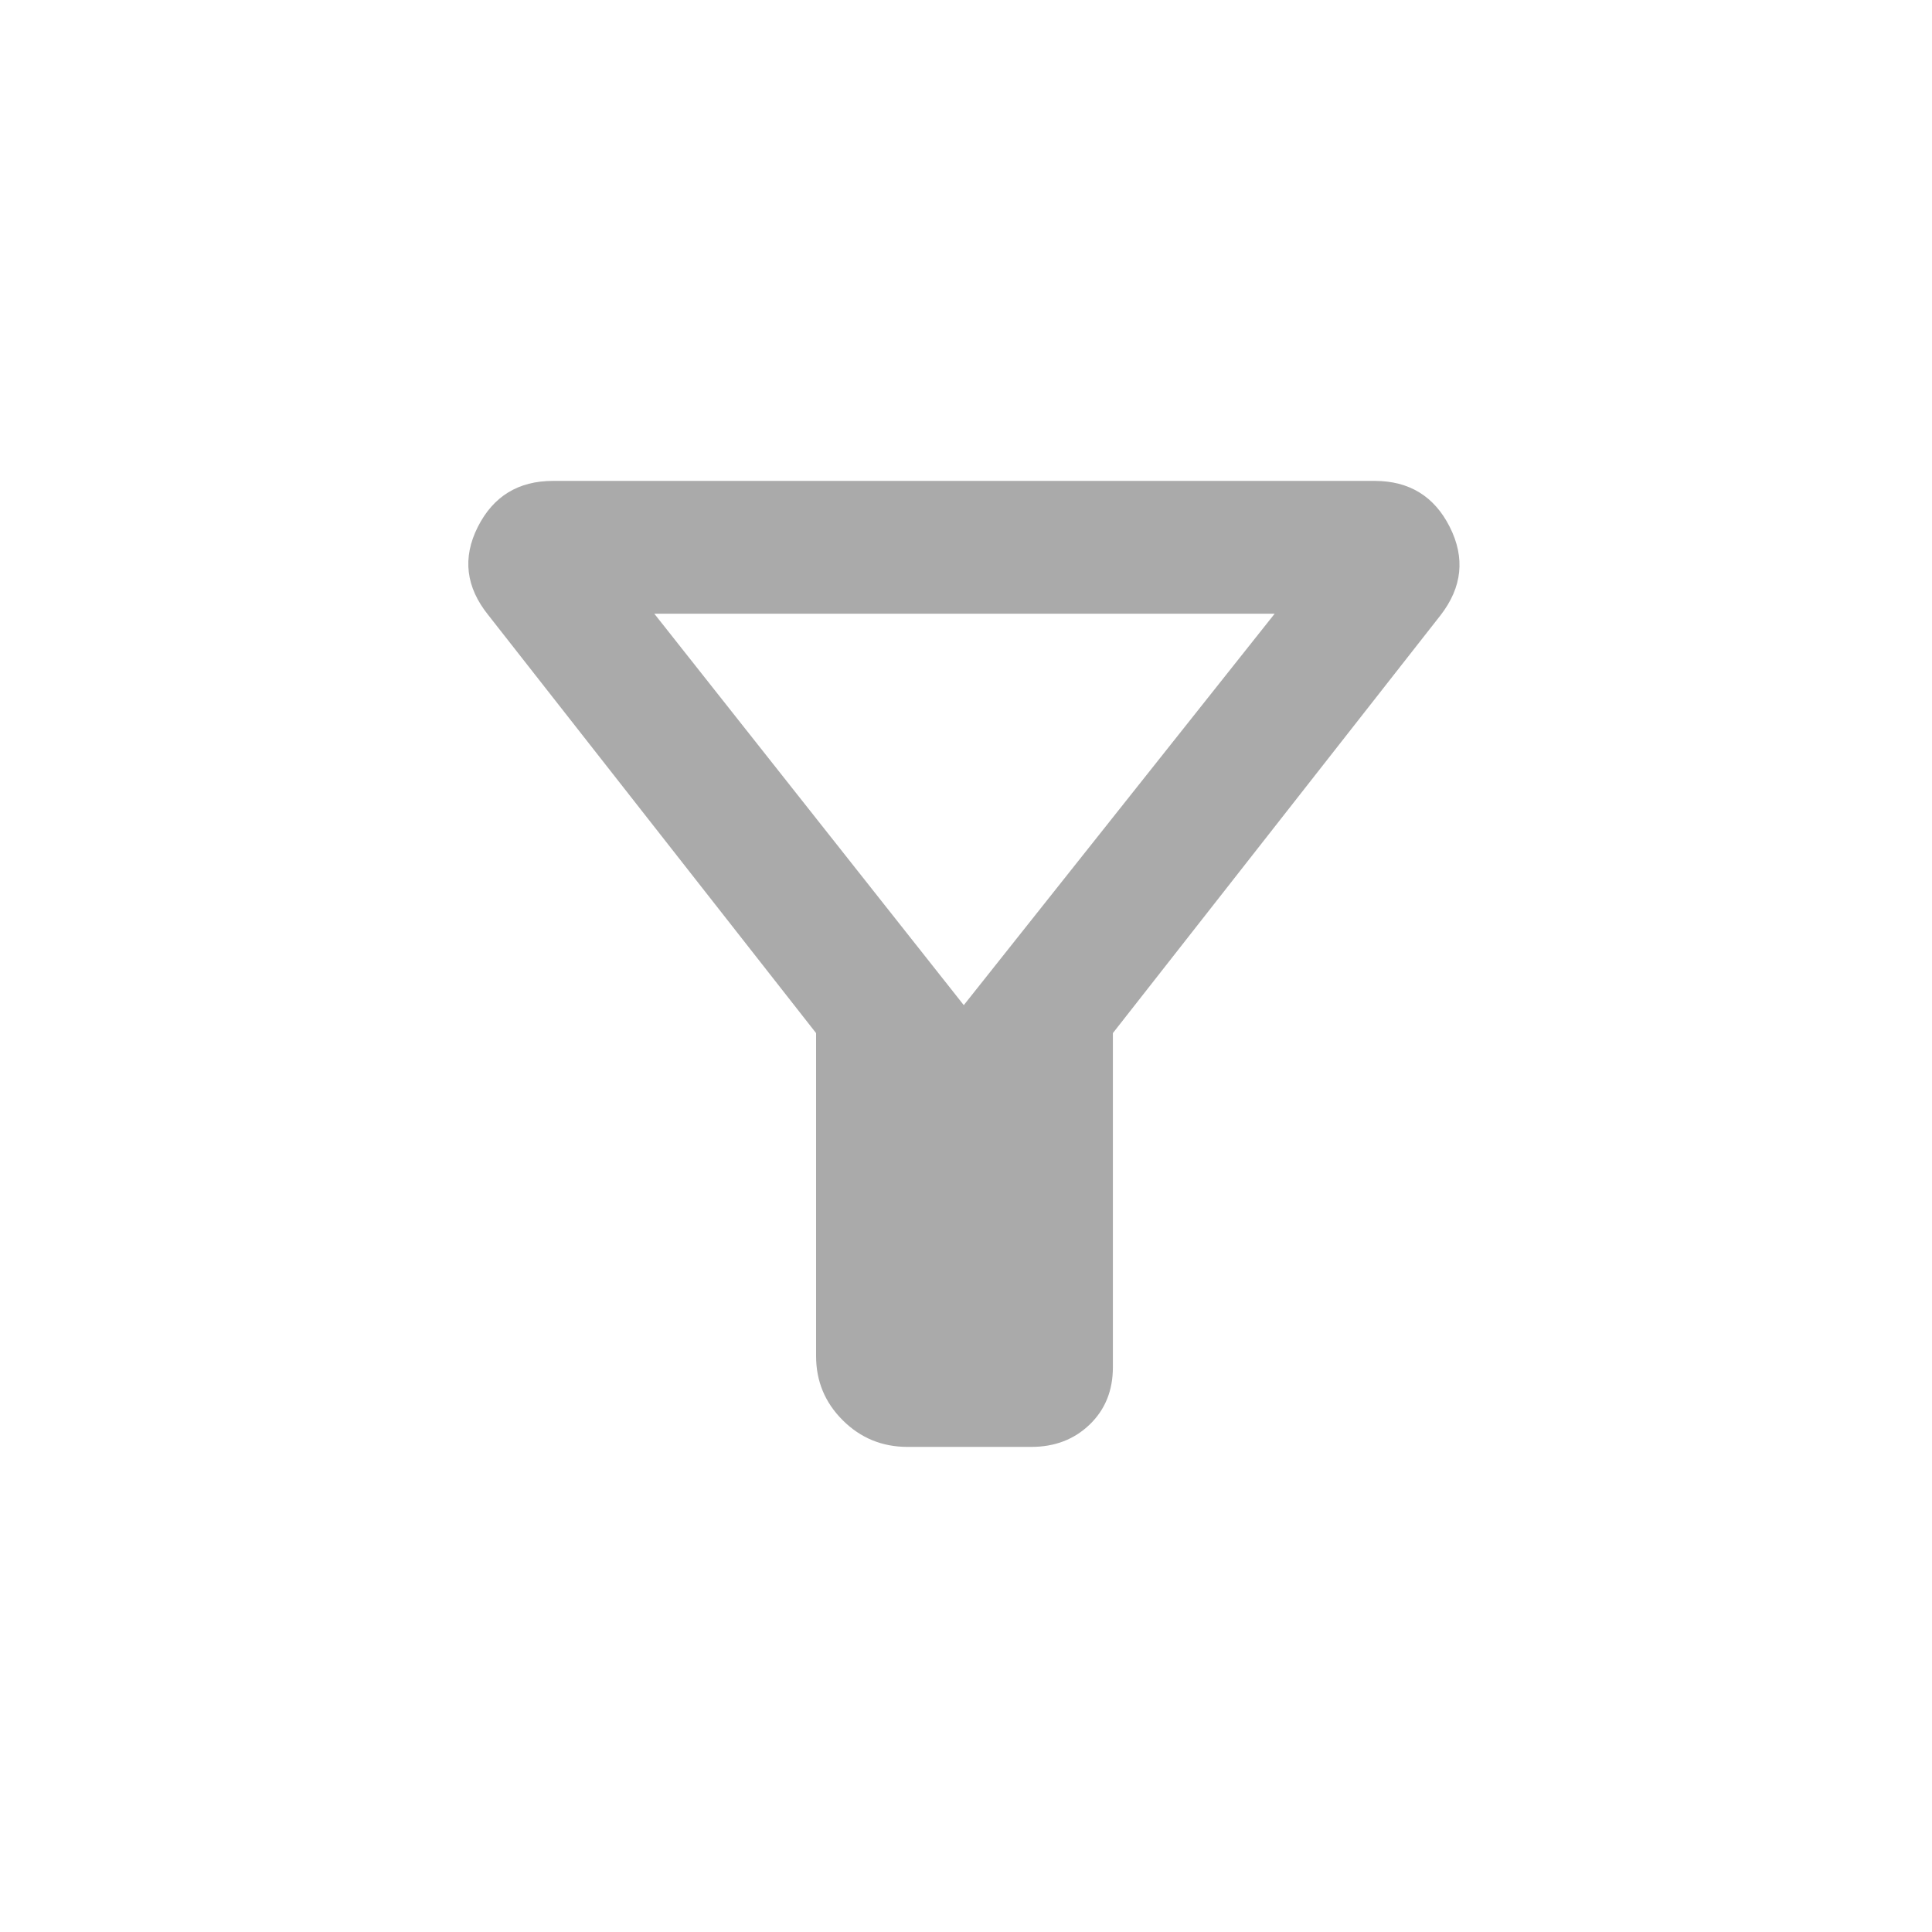
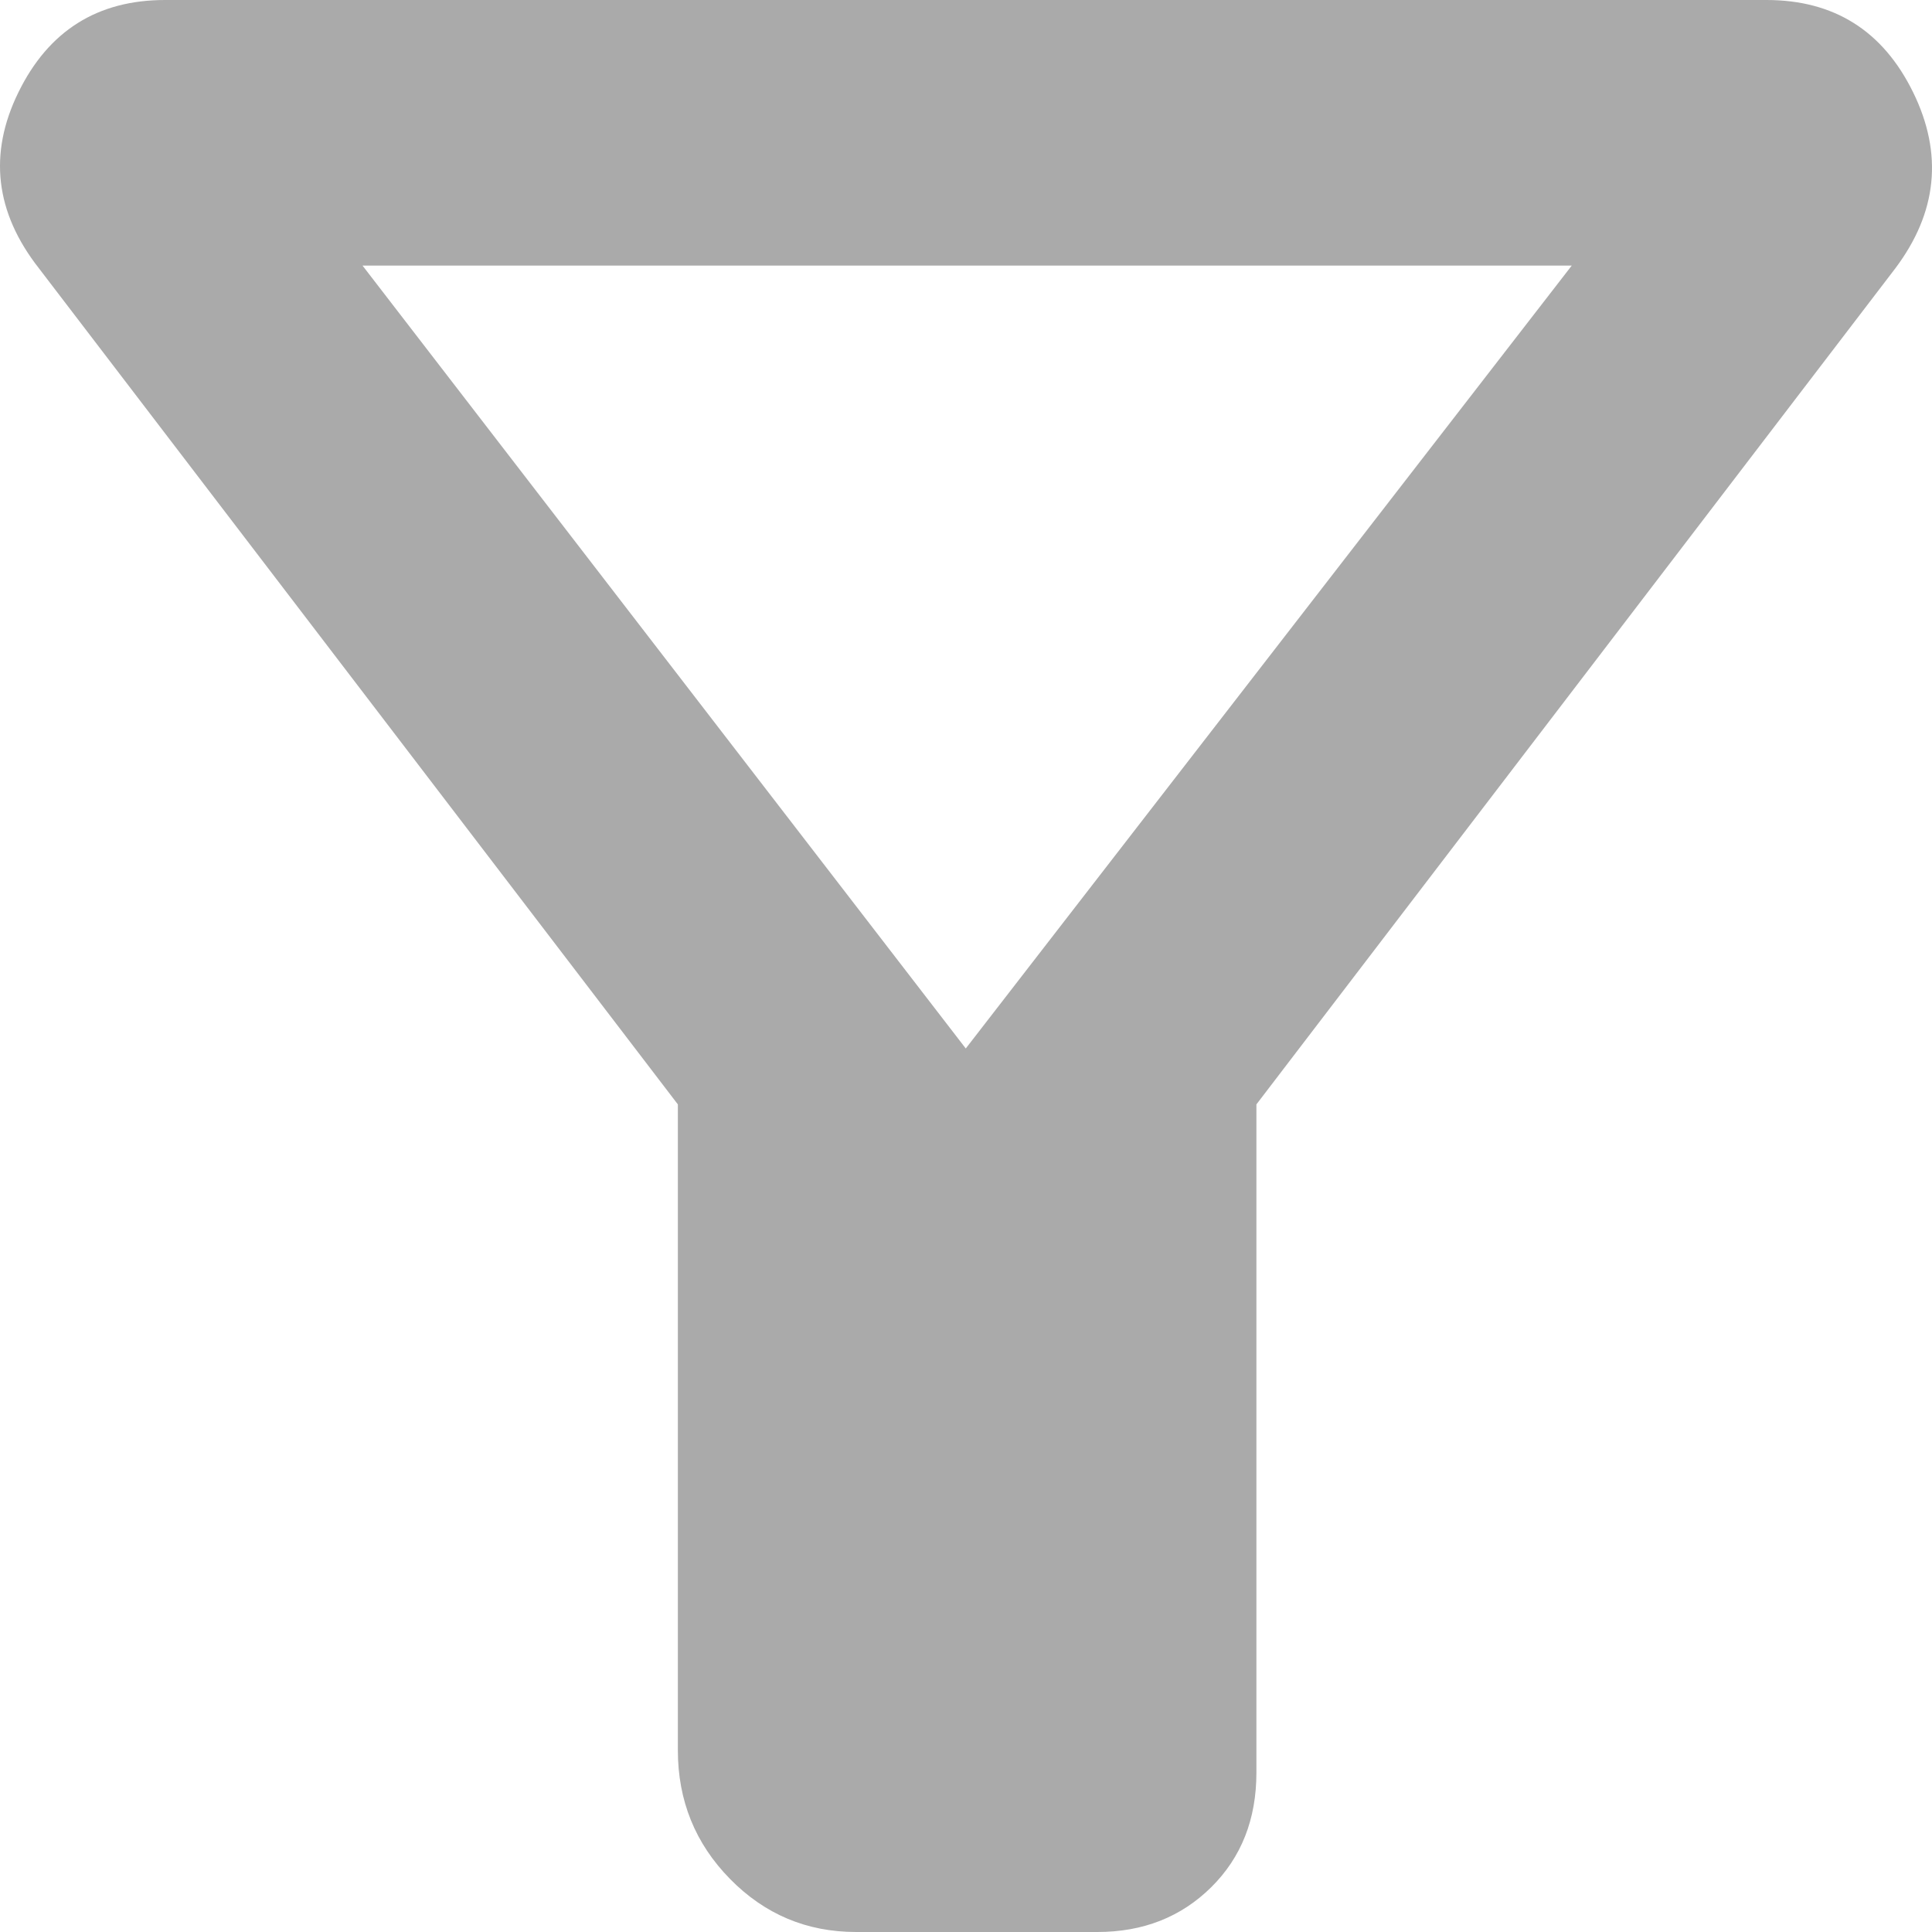
- <svg xmlns="http://www.w3.org/2000/svg" width="230" height="230" viewBox="0 0 230 230" fill="none">
-   <path d="M108.037 172.25C105.023 172.25 102.455 171.196 100.334 169.088C98.212 166.98 97.152 164.428 97.152 161.432V122.988L58.132 73.227C55.452 69.898 55.034 66.403 56.876 62.742C58.718 59.081 61.704 57.25 65.835 57.25H163.636C167.767 57.25 170.754 59.081 172.596 62.742C174.438 66.403 174.075 69.898 171.507 73.227L132.487 122.988V162.764C132.487 165.538 131.566 167.812 129.724 169.587C127.882 171.362 125.565 172.25 122.774 172.25H108.037ZM114.736 119.66L151.746 73.06H77.893L114.736 119.66Z" fill="#AAAAAA" />
+ <svg xmlns="http://www.w3.org/2000/svg" width="150" height="150" viewBox="0 0 150 150" fill="none">
+   <path d="M66.467 150C62.635 150 59.37 148.625 56.674 145.876C53.977 143.126 52.629 139.797 52.629 135.89V85.745L3.028 20.839C-0.378 16.498 -0.911 11.939 1.431 7.164C3.773 2.388 7.569 0 12.82 0H137.144C142.395 0 146.191 2.388 148.533 7.164C150.874 11.939 150.413 16.498 147.149 20.839L97.547 85.745V137.627C97.547 141.245 96.377 144.211 94.035 146.527C91.693 148.842 88.748 150 85.2 150H66.467ZM74.982 81.404L122.029 20.622H28.148L74.982 81.404Z" fill="#AAAAAA" />
</svg>
